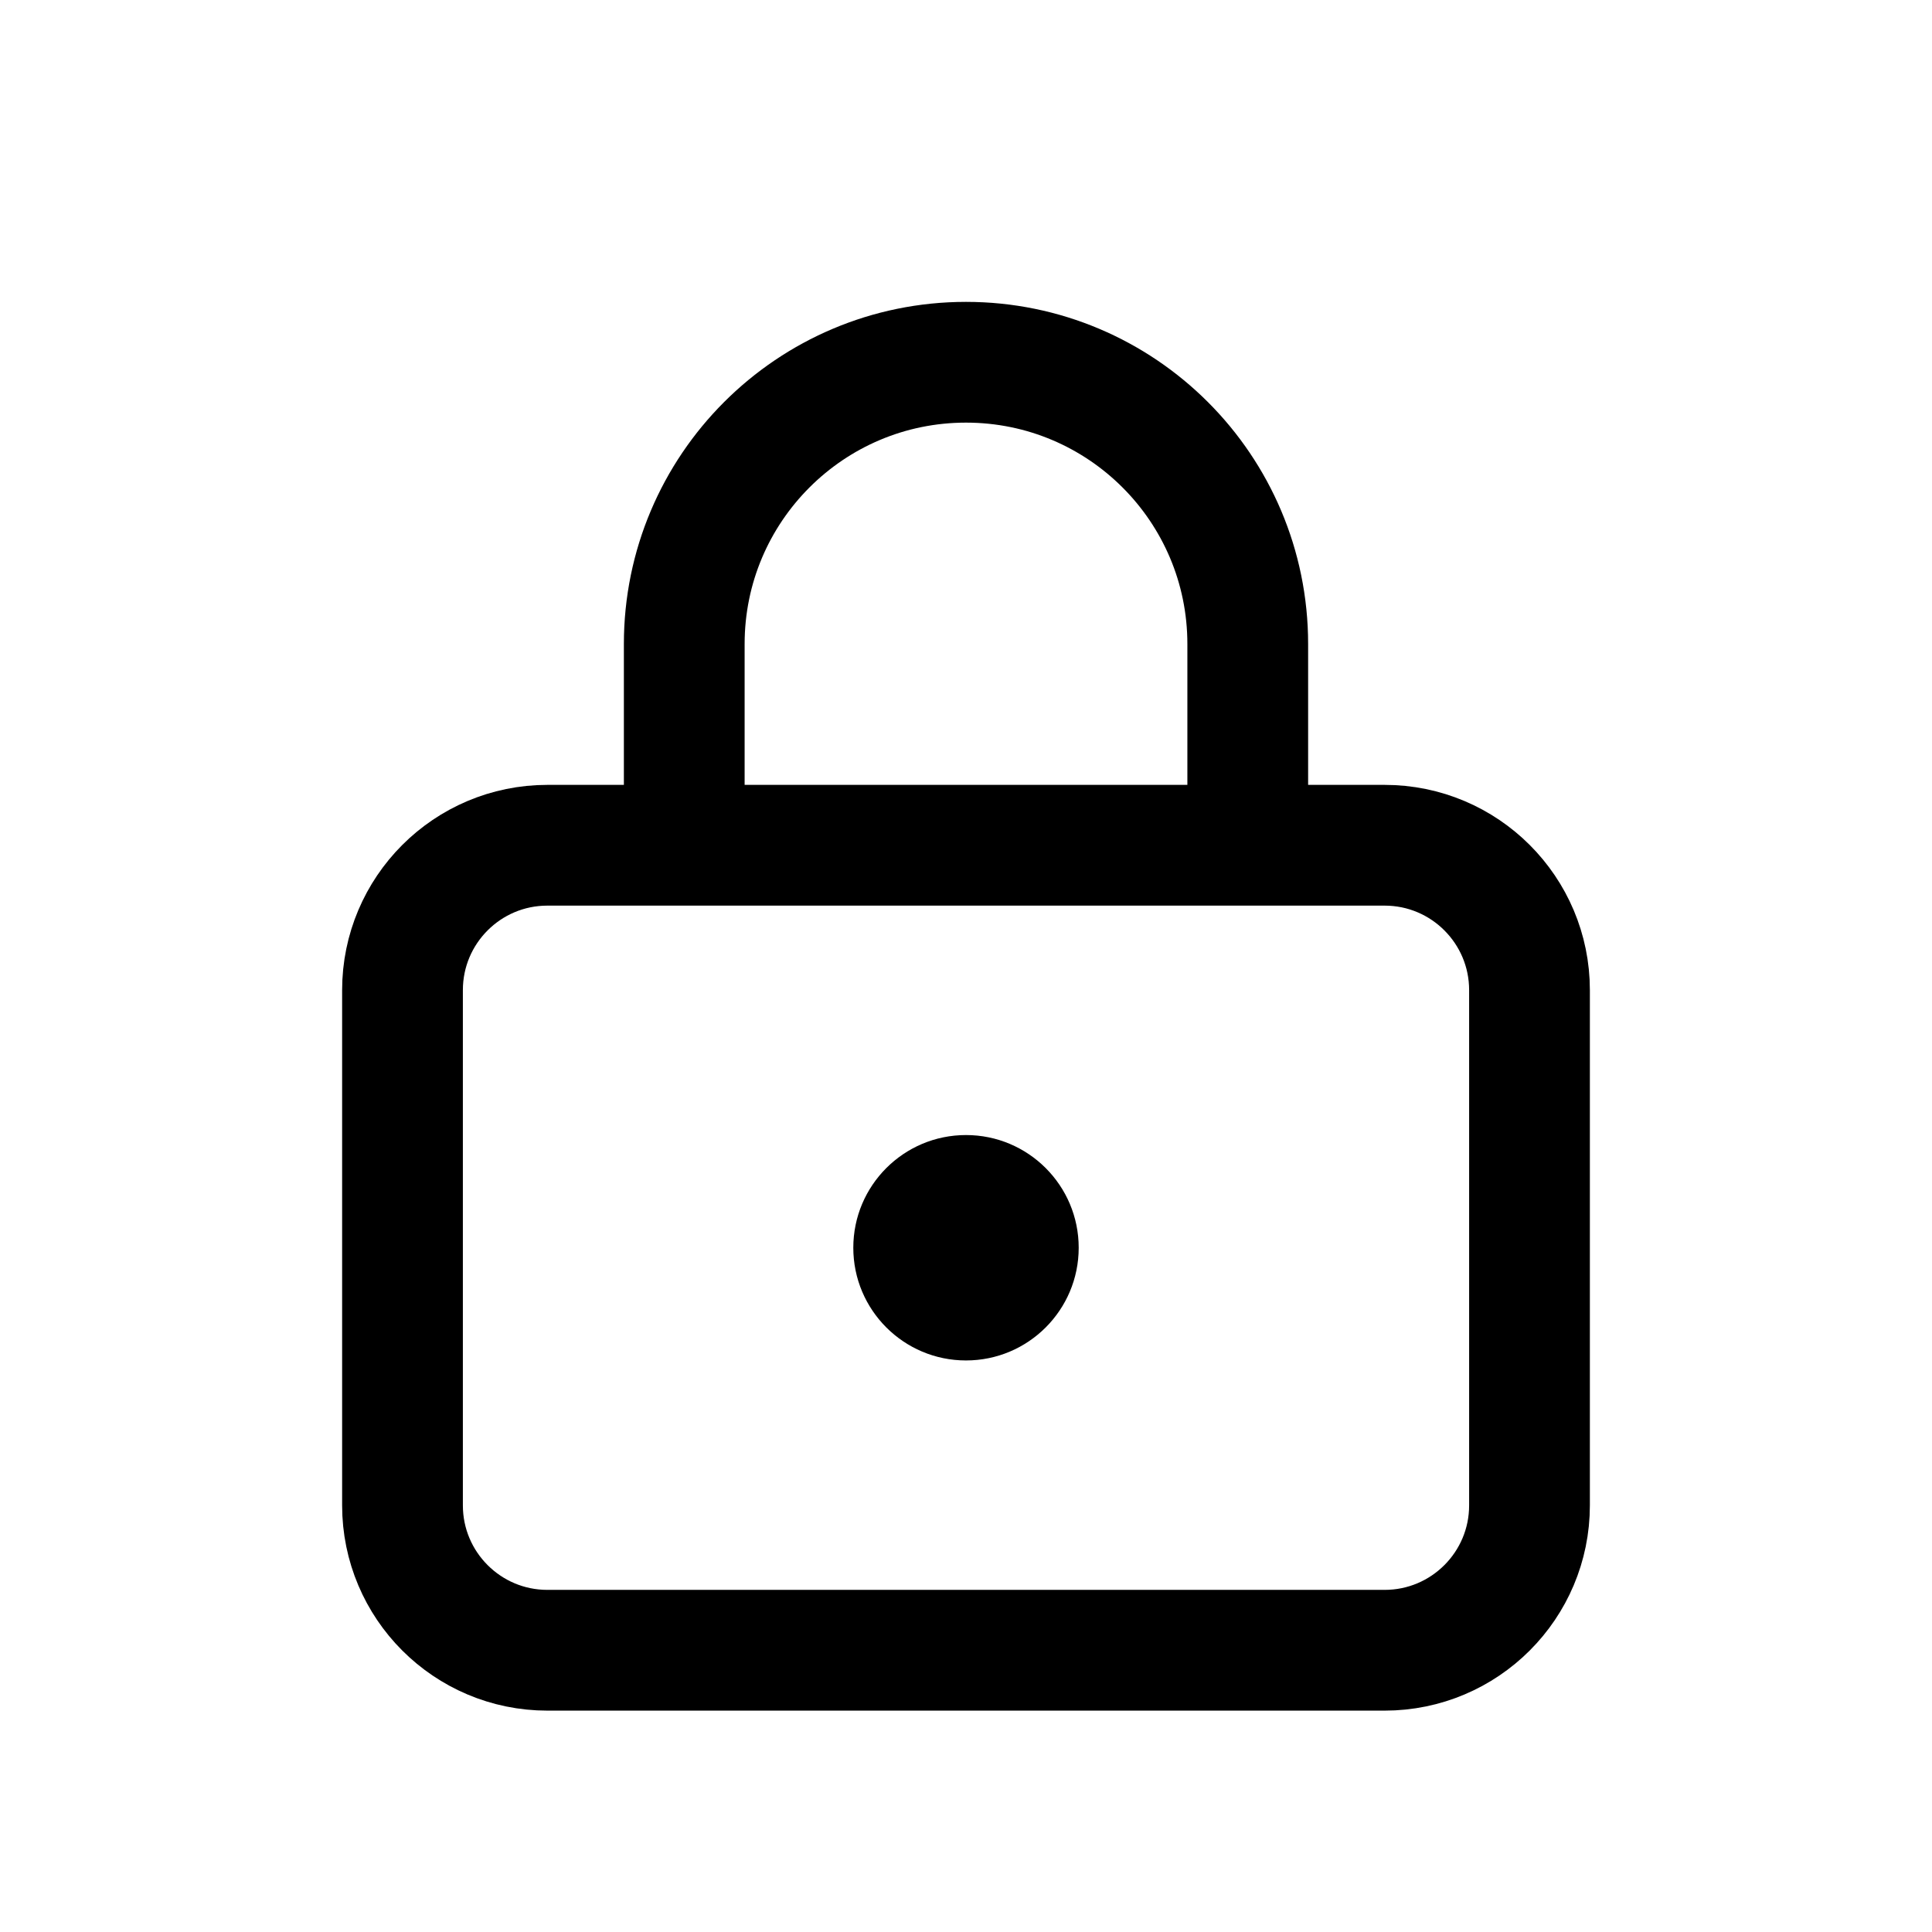
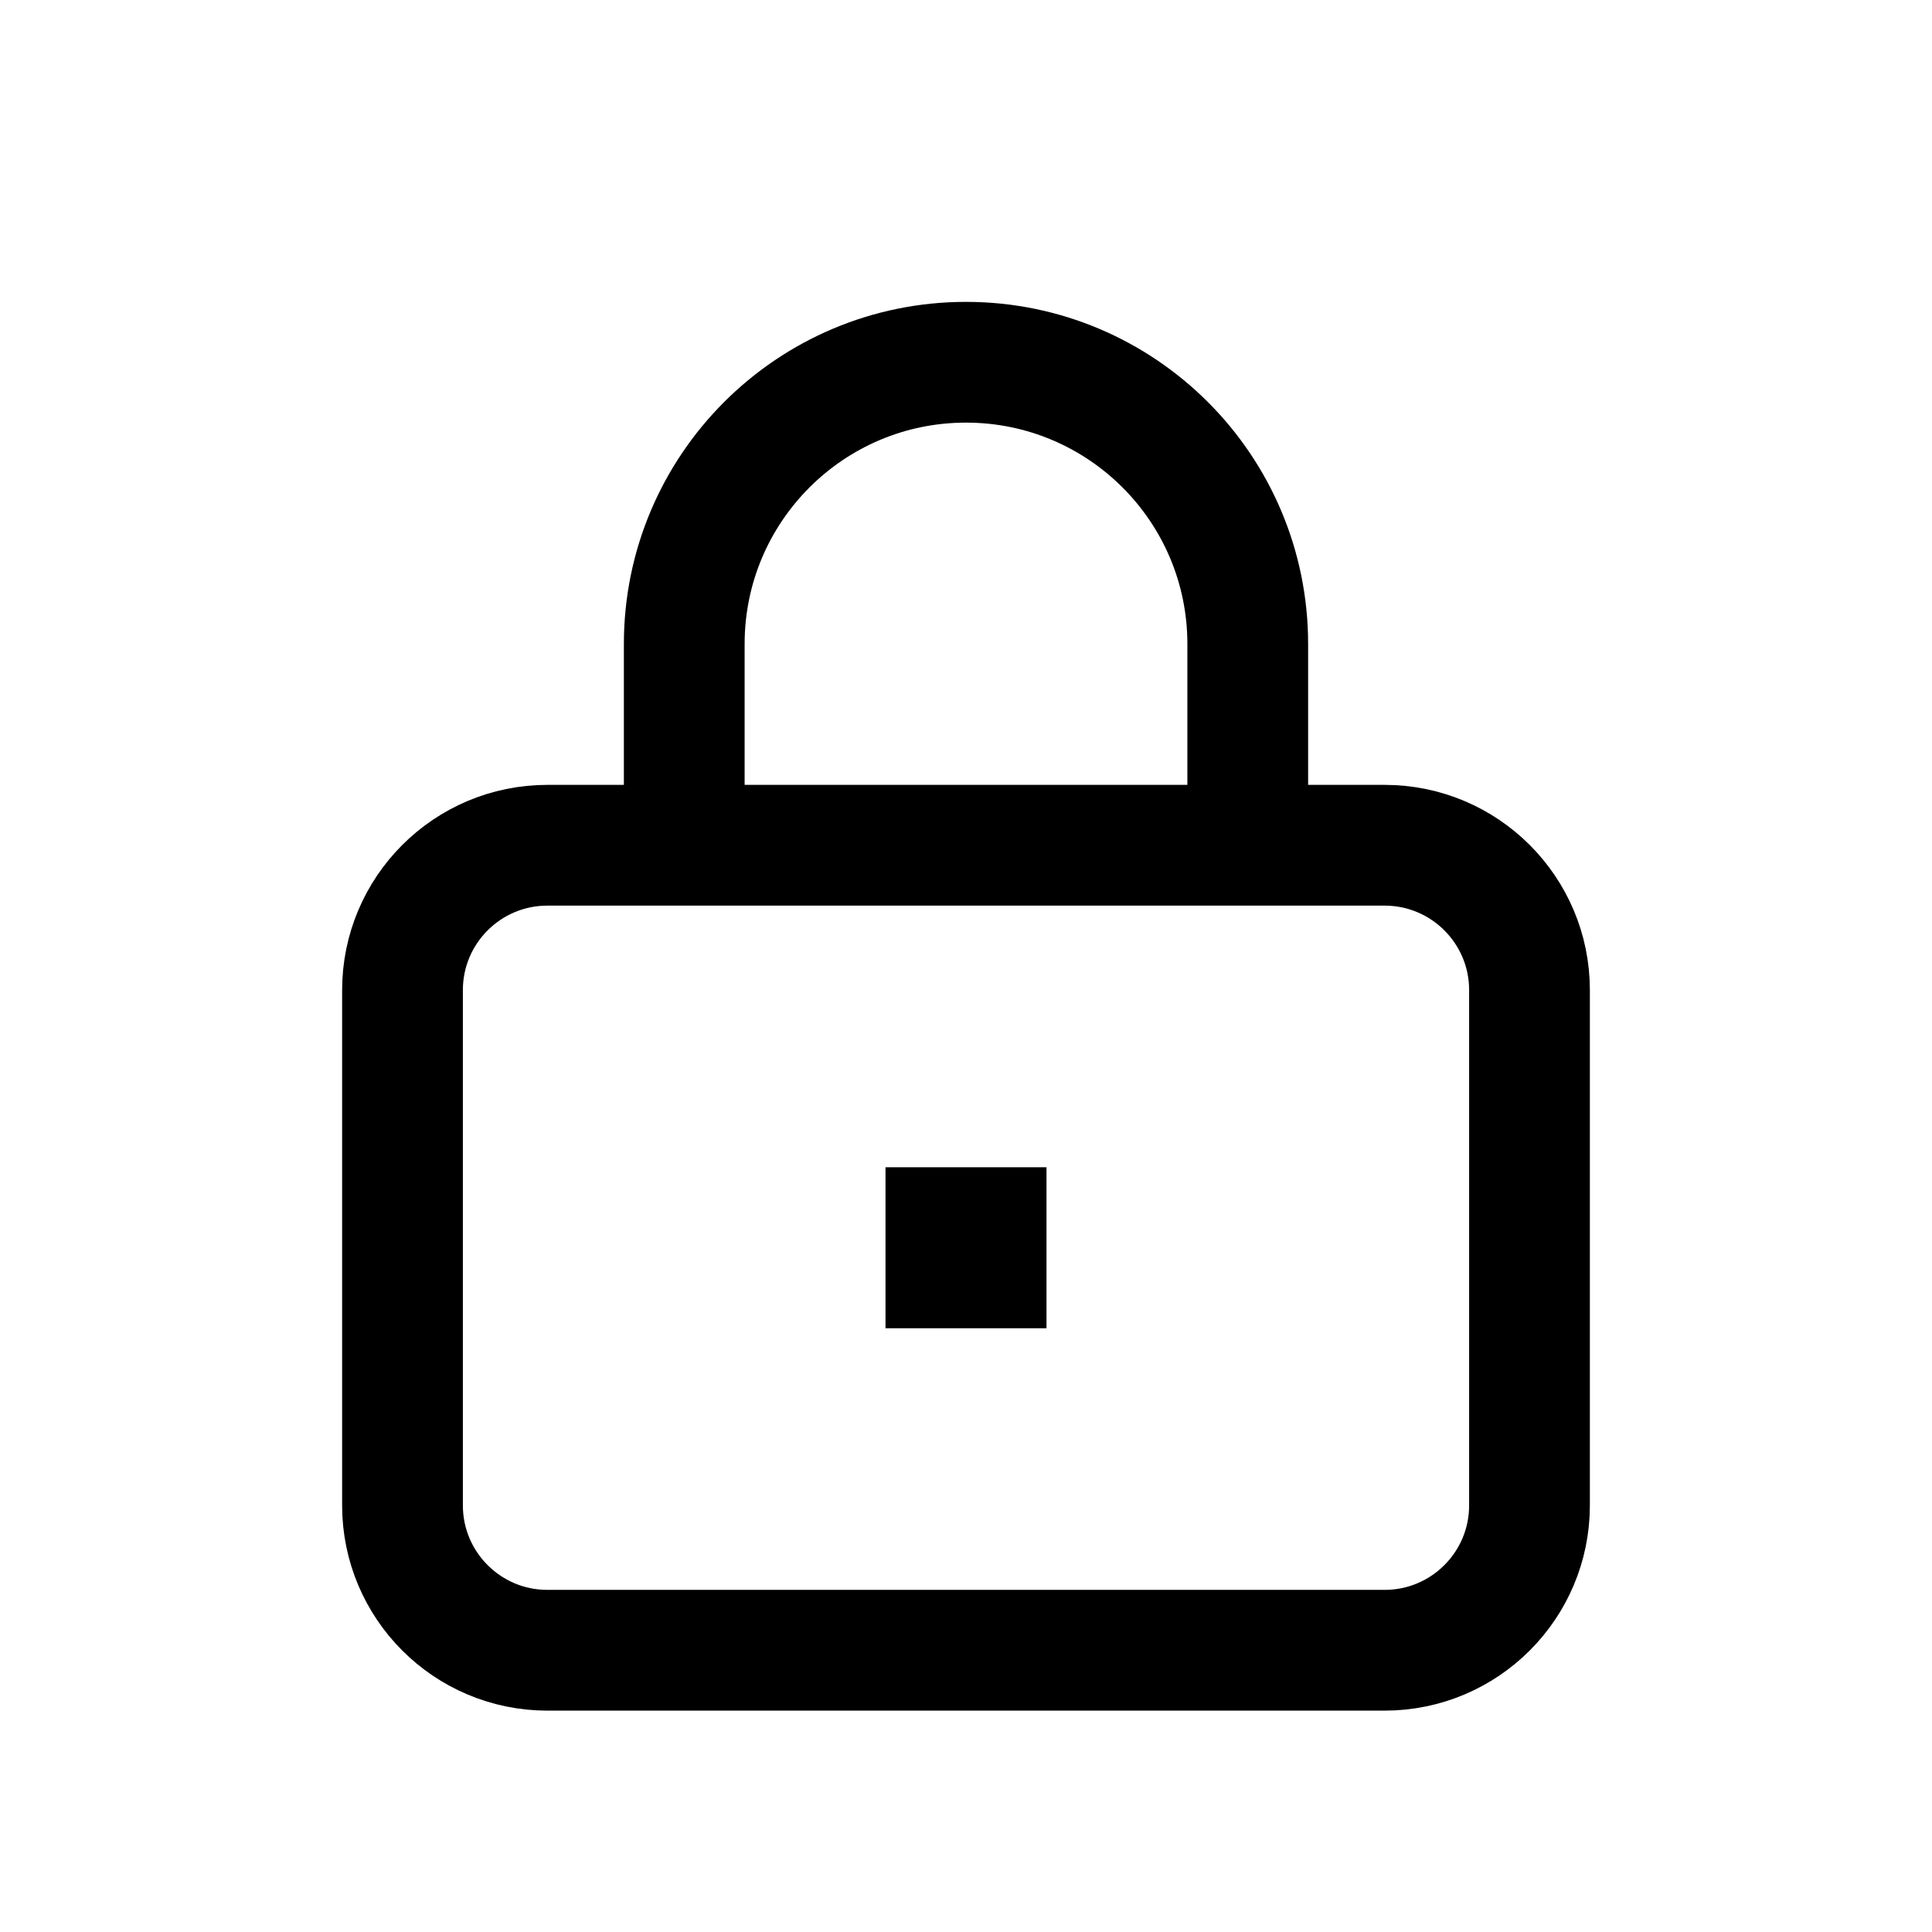
<svg xmlns="http://www.w3.org/2000/svg" viewBox="0 0 24 24" width="24" height="24">
  <g fill="none" stroke="currentColor" stroke-width="1.5">
    <rect x="5" y="10.5" width="14" height="10" rx="1.8" />
    <path d="M8.5 10.5V8a3.5 3.5 0 0 1 7 0v2.5" />
  </g>
-   <circle cx="12" cy="15.5" r="1.4" fill="currentColor" />
+   <rect x="11" y="14.5" width="2" height="2" fill="currentColor" />
</svg>
